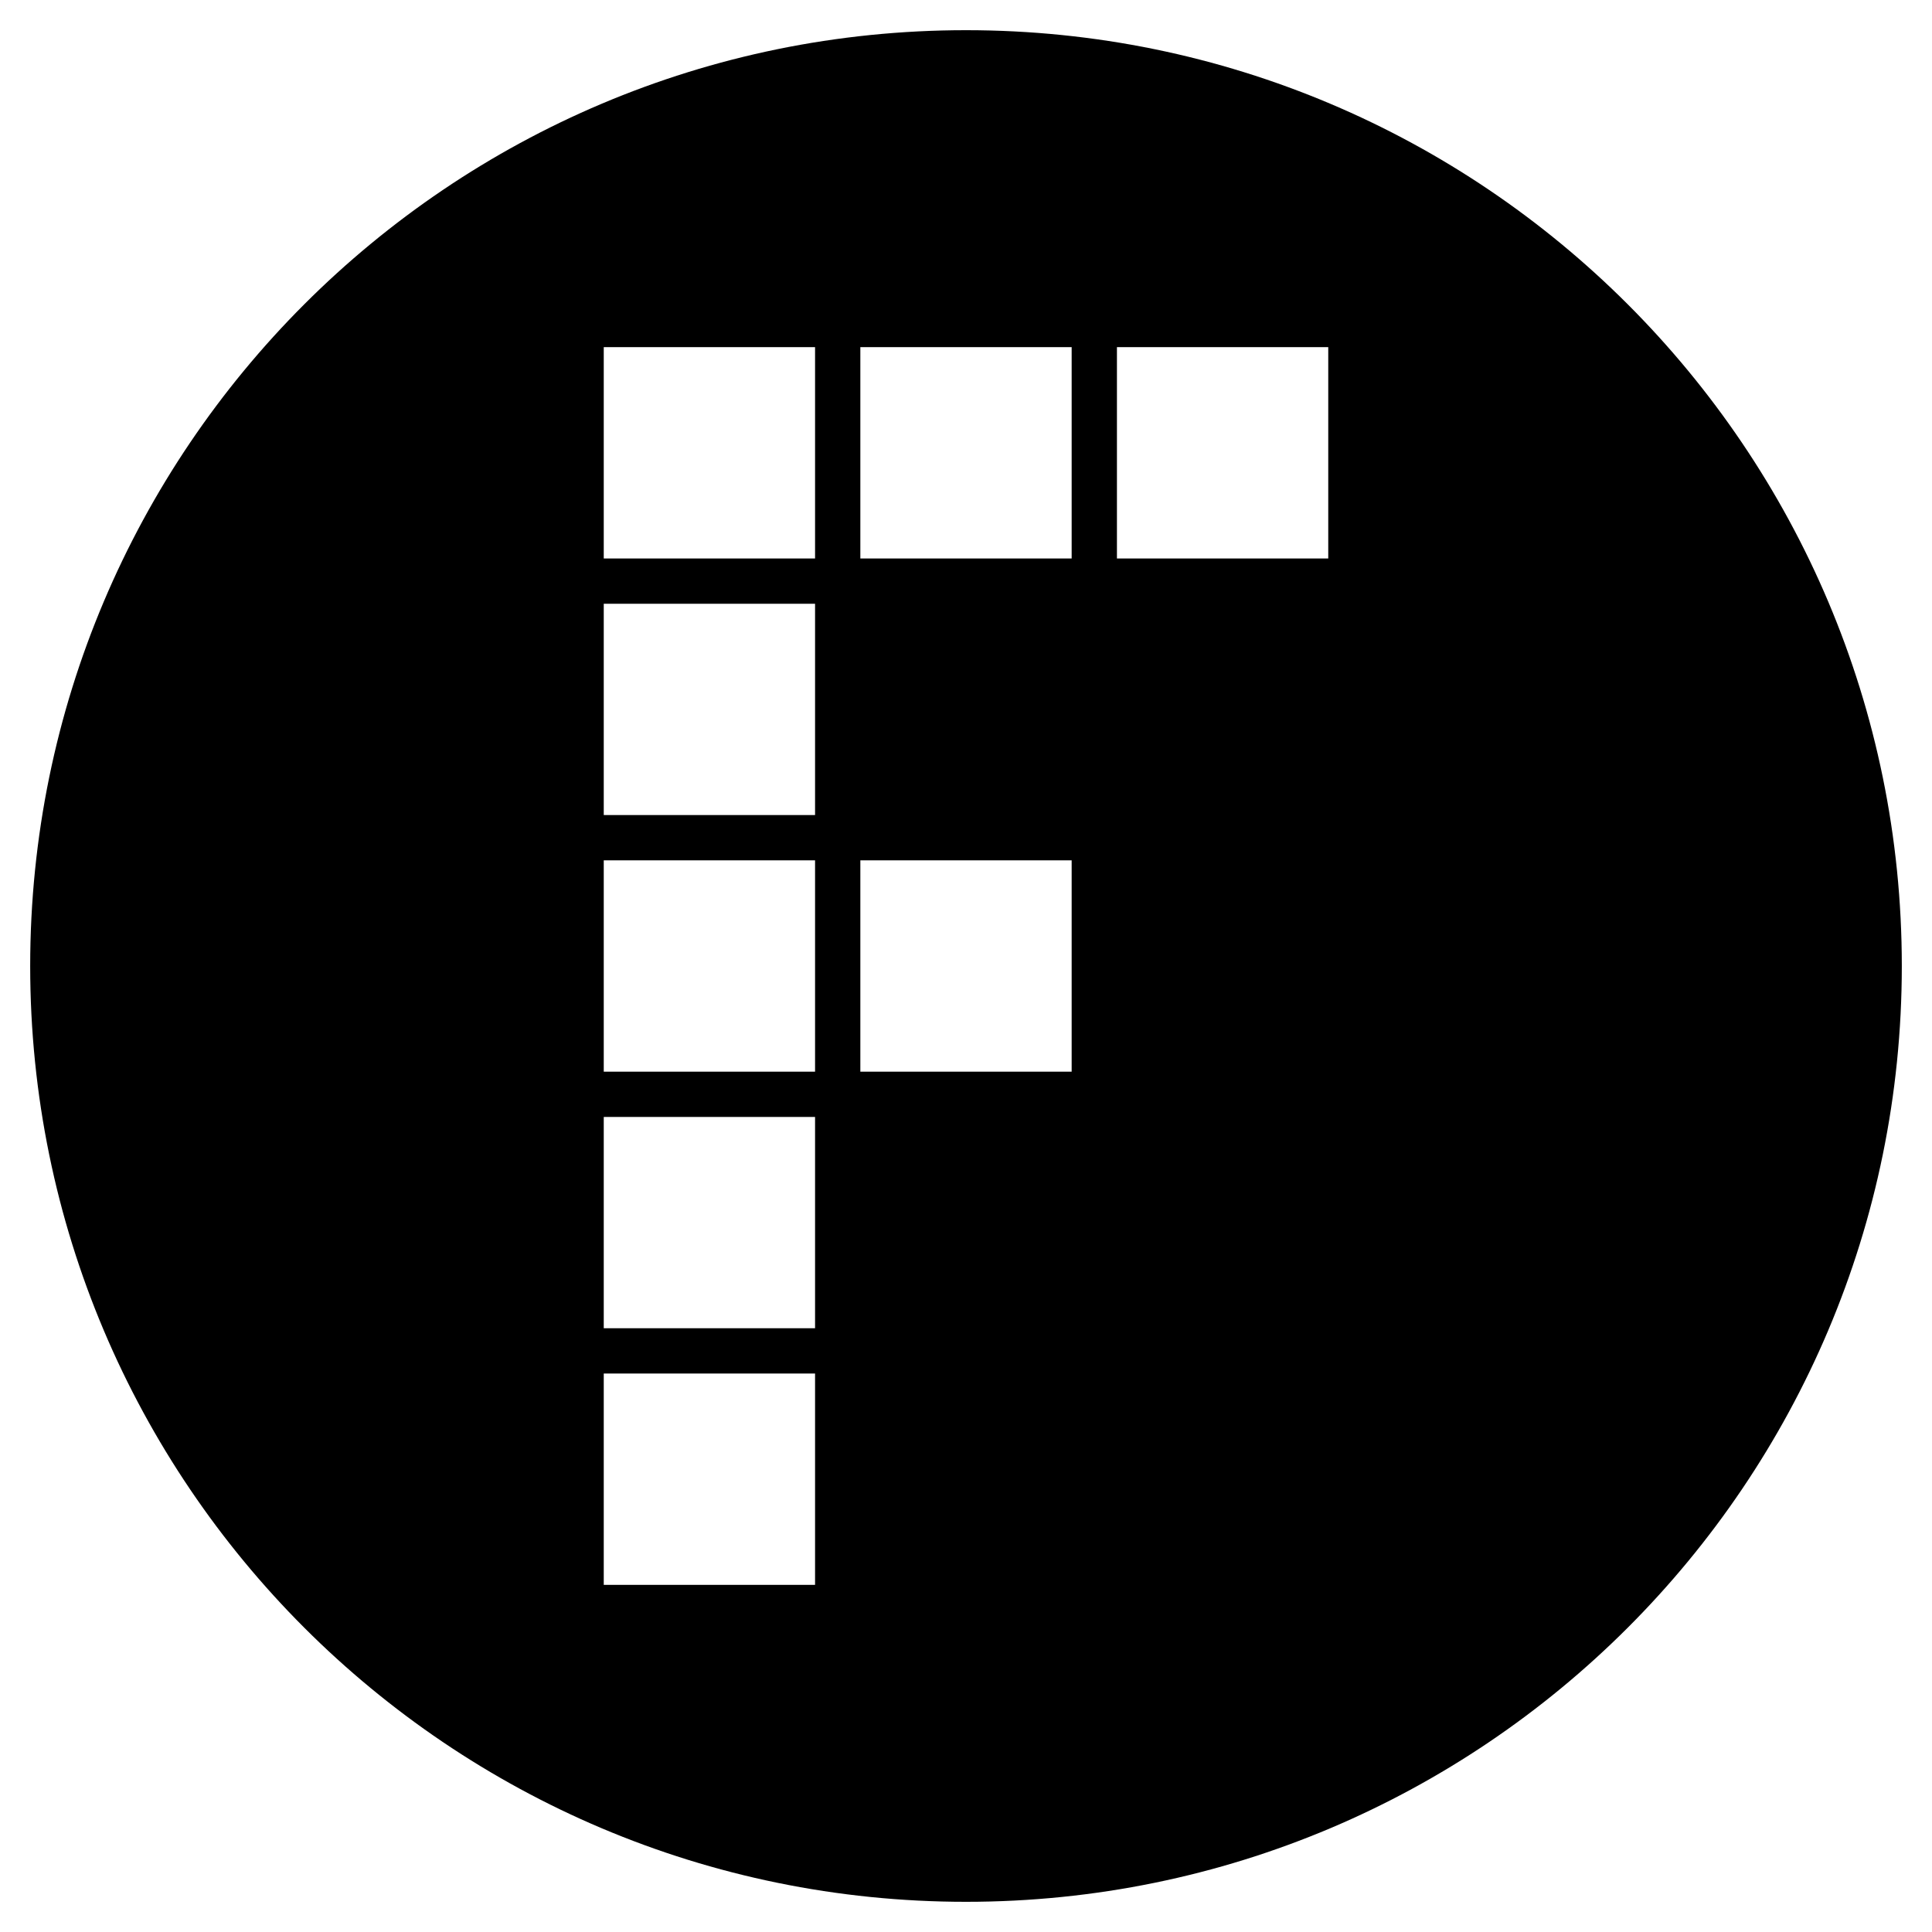
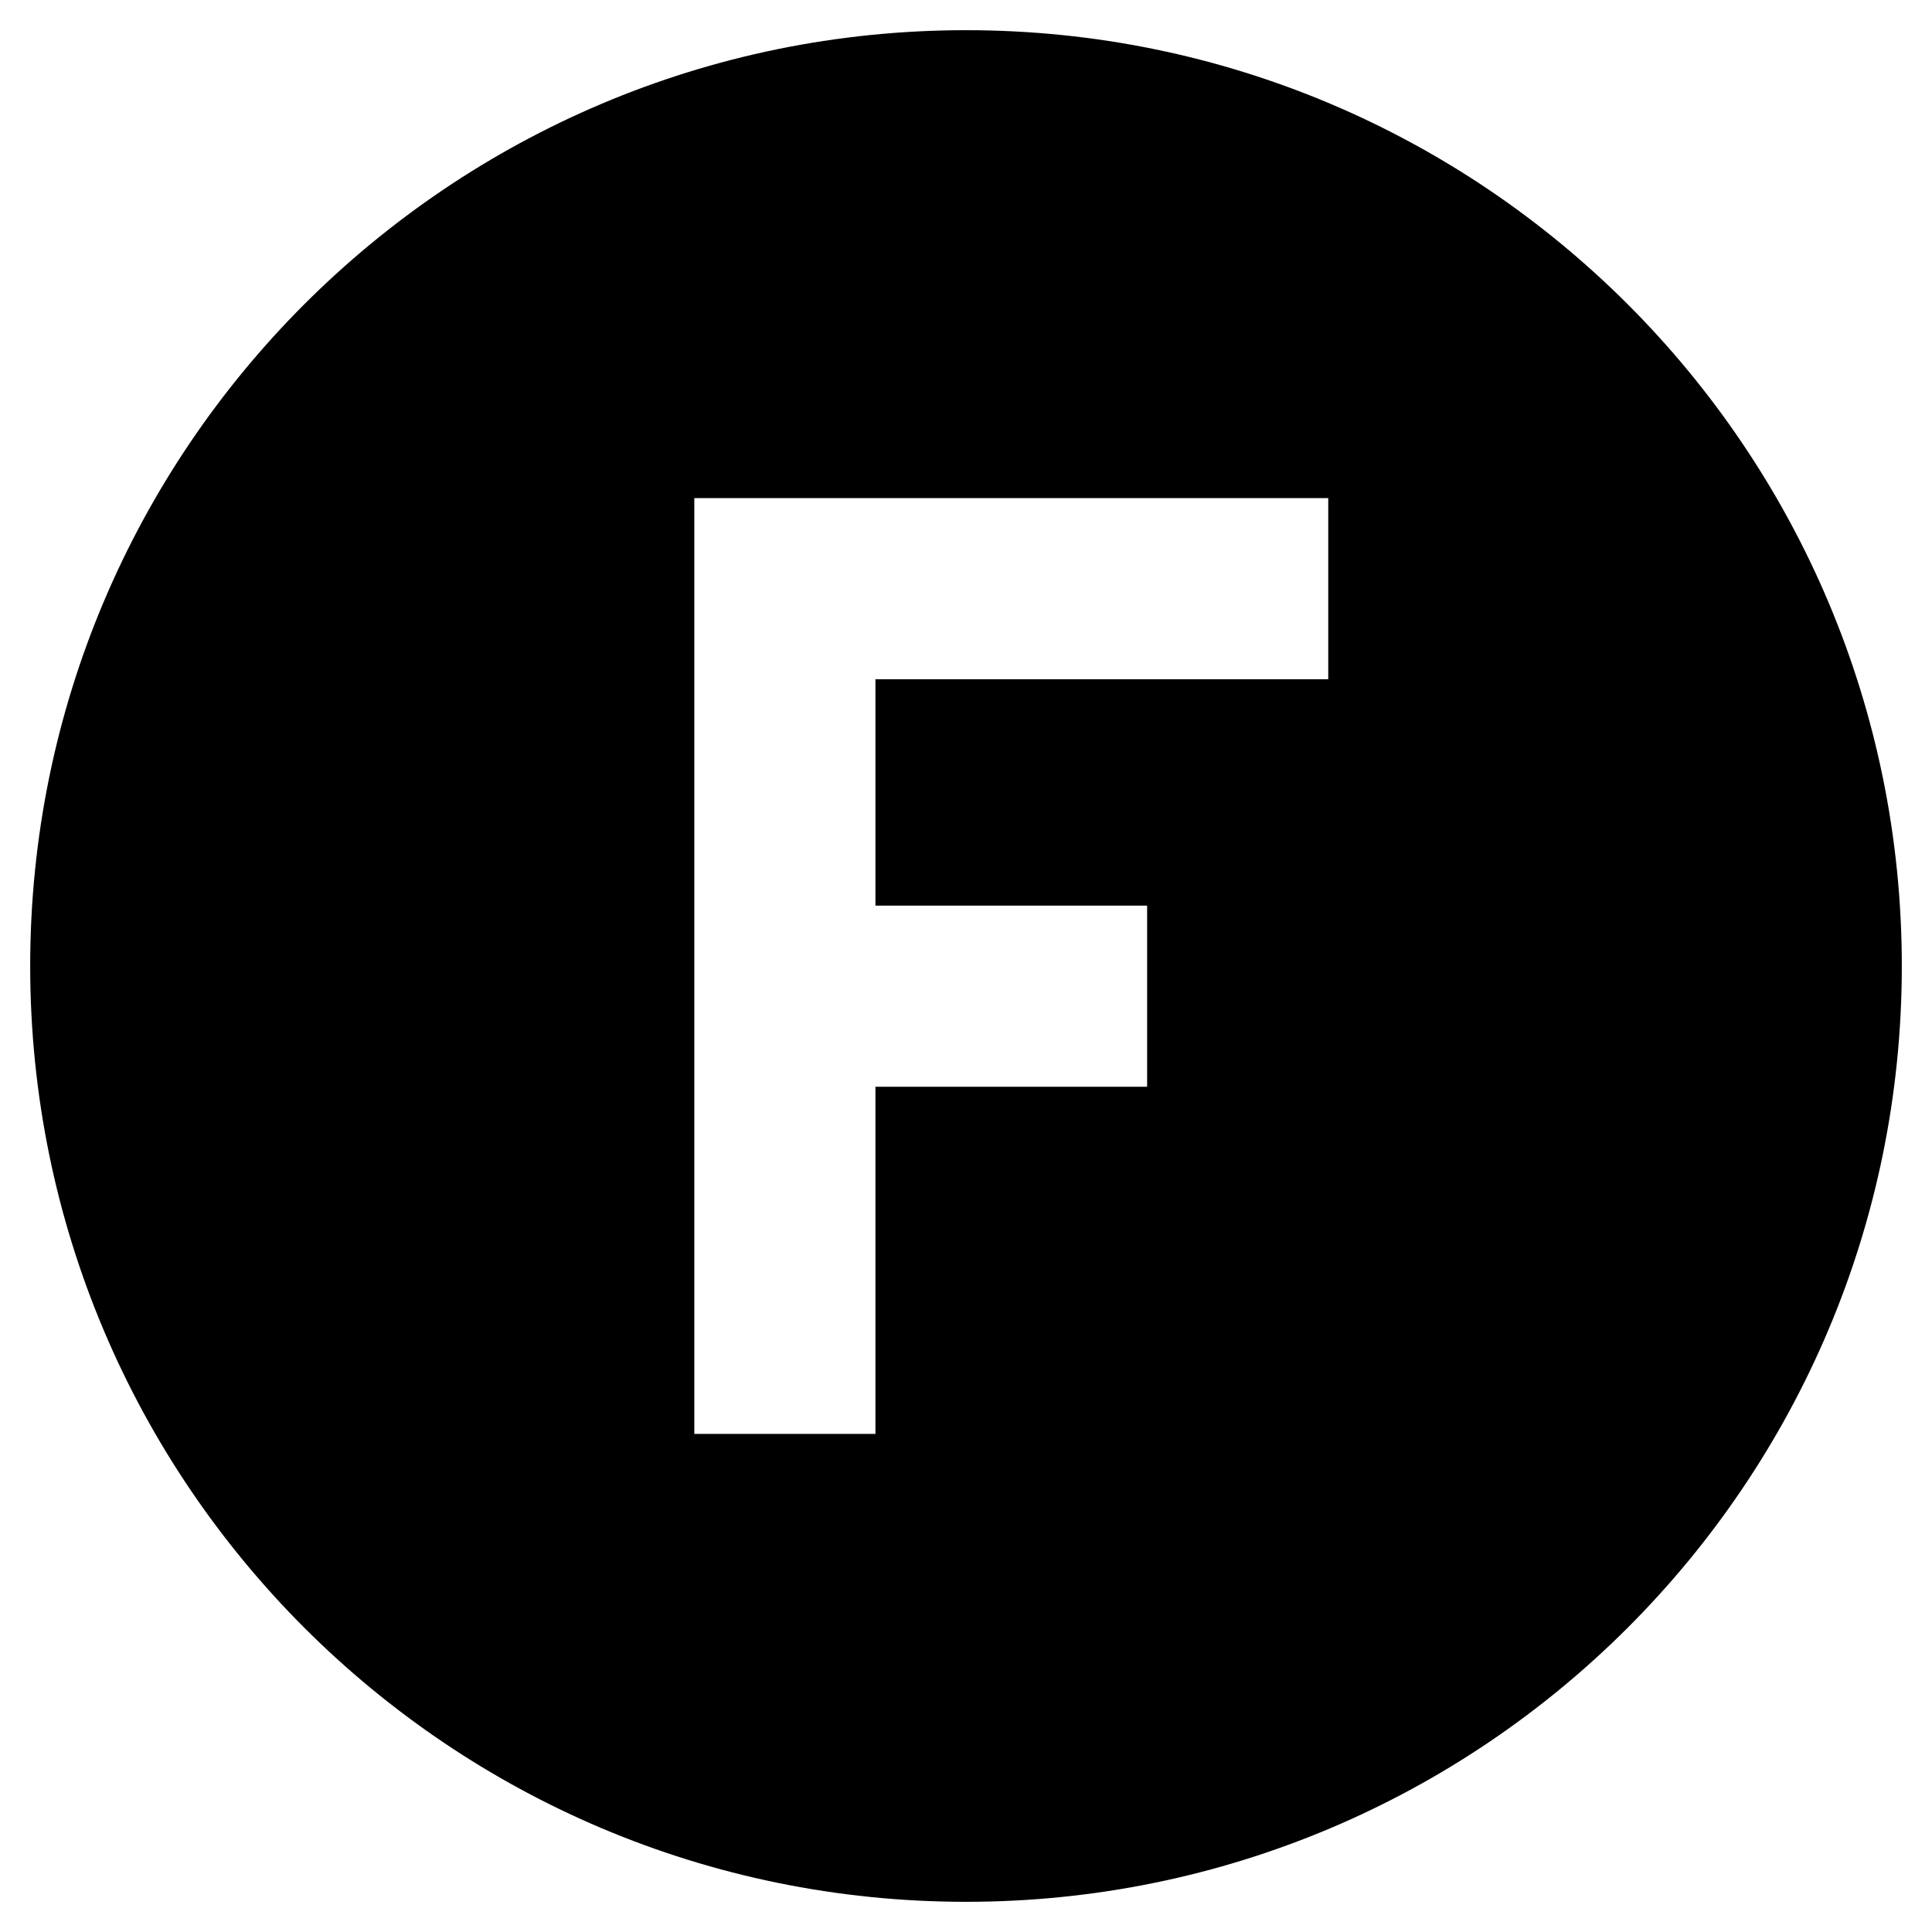
<svg xmlns="http://www.w3.org/2000/svg" viewBox="0 0 64 64" width="64" height="64" fill="currentColor" role="img" aria-label="Orgofin">
-   <path fill-rule="evenodd" d="M1 32 A31 31 0 1 0 63 32 A31 31 0 1 0 1 32 Z M20 11.5 h7 v7 h-7 Z M28.5 11.5 h7 v7 h-7 Z M37 11.5 h7 v7 h-7 Z M20 20 h7 v7 h-7 Z M20 28.5 h7 v7 h-7 Z M28.5 28.5 h7 v7 h-7 Z M20 37 h7 v7 h-7 Z M20 45.5 h7 v7 h-7 Z" />
+   <path fill-rule="evenodd" d="M1 32 A31 31 0 1 0 63 32 A31 31 0 1 0 1 32 Z M23 16.5 h6 v31 h-6 Z M29 16.5 h15 v6 h-15 Z M29 30 h9 v6 h-9 Z" />
</svg>
